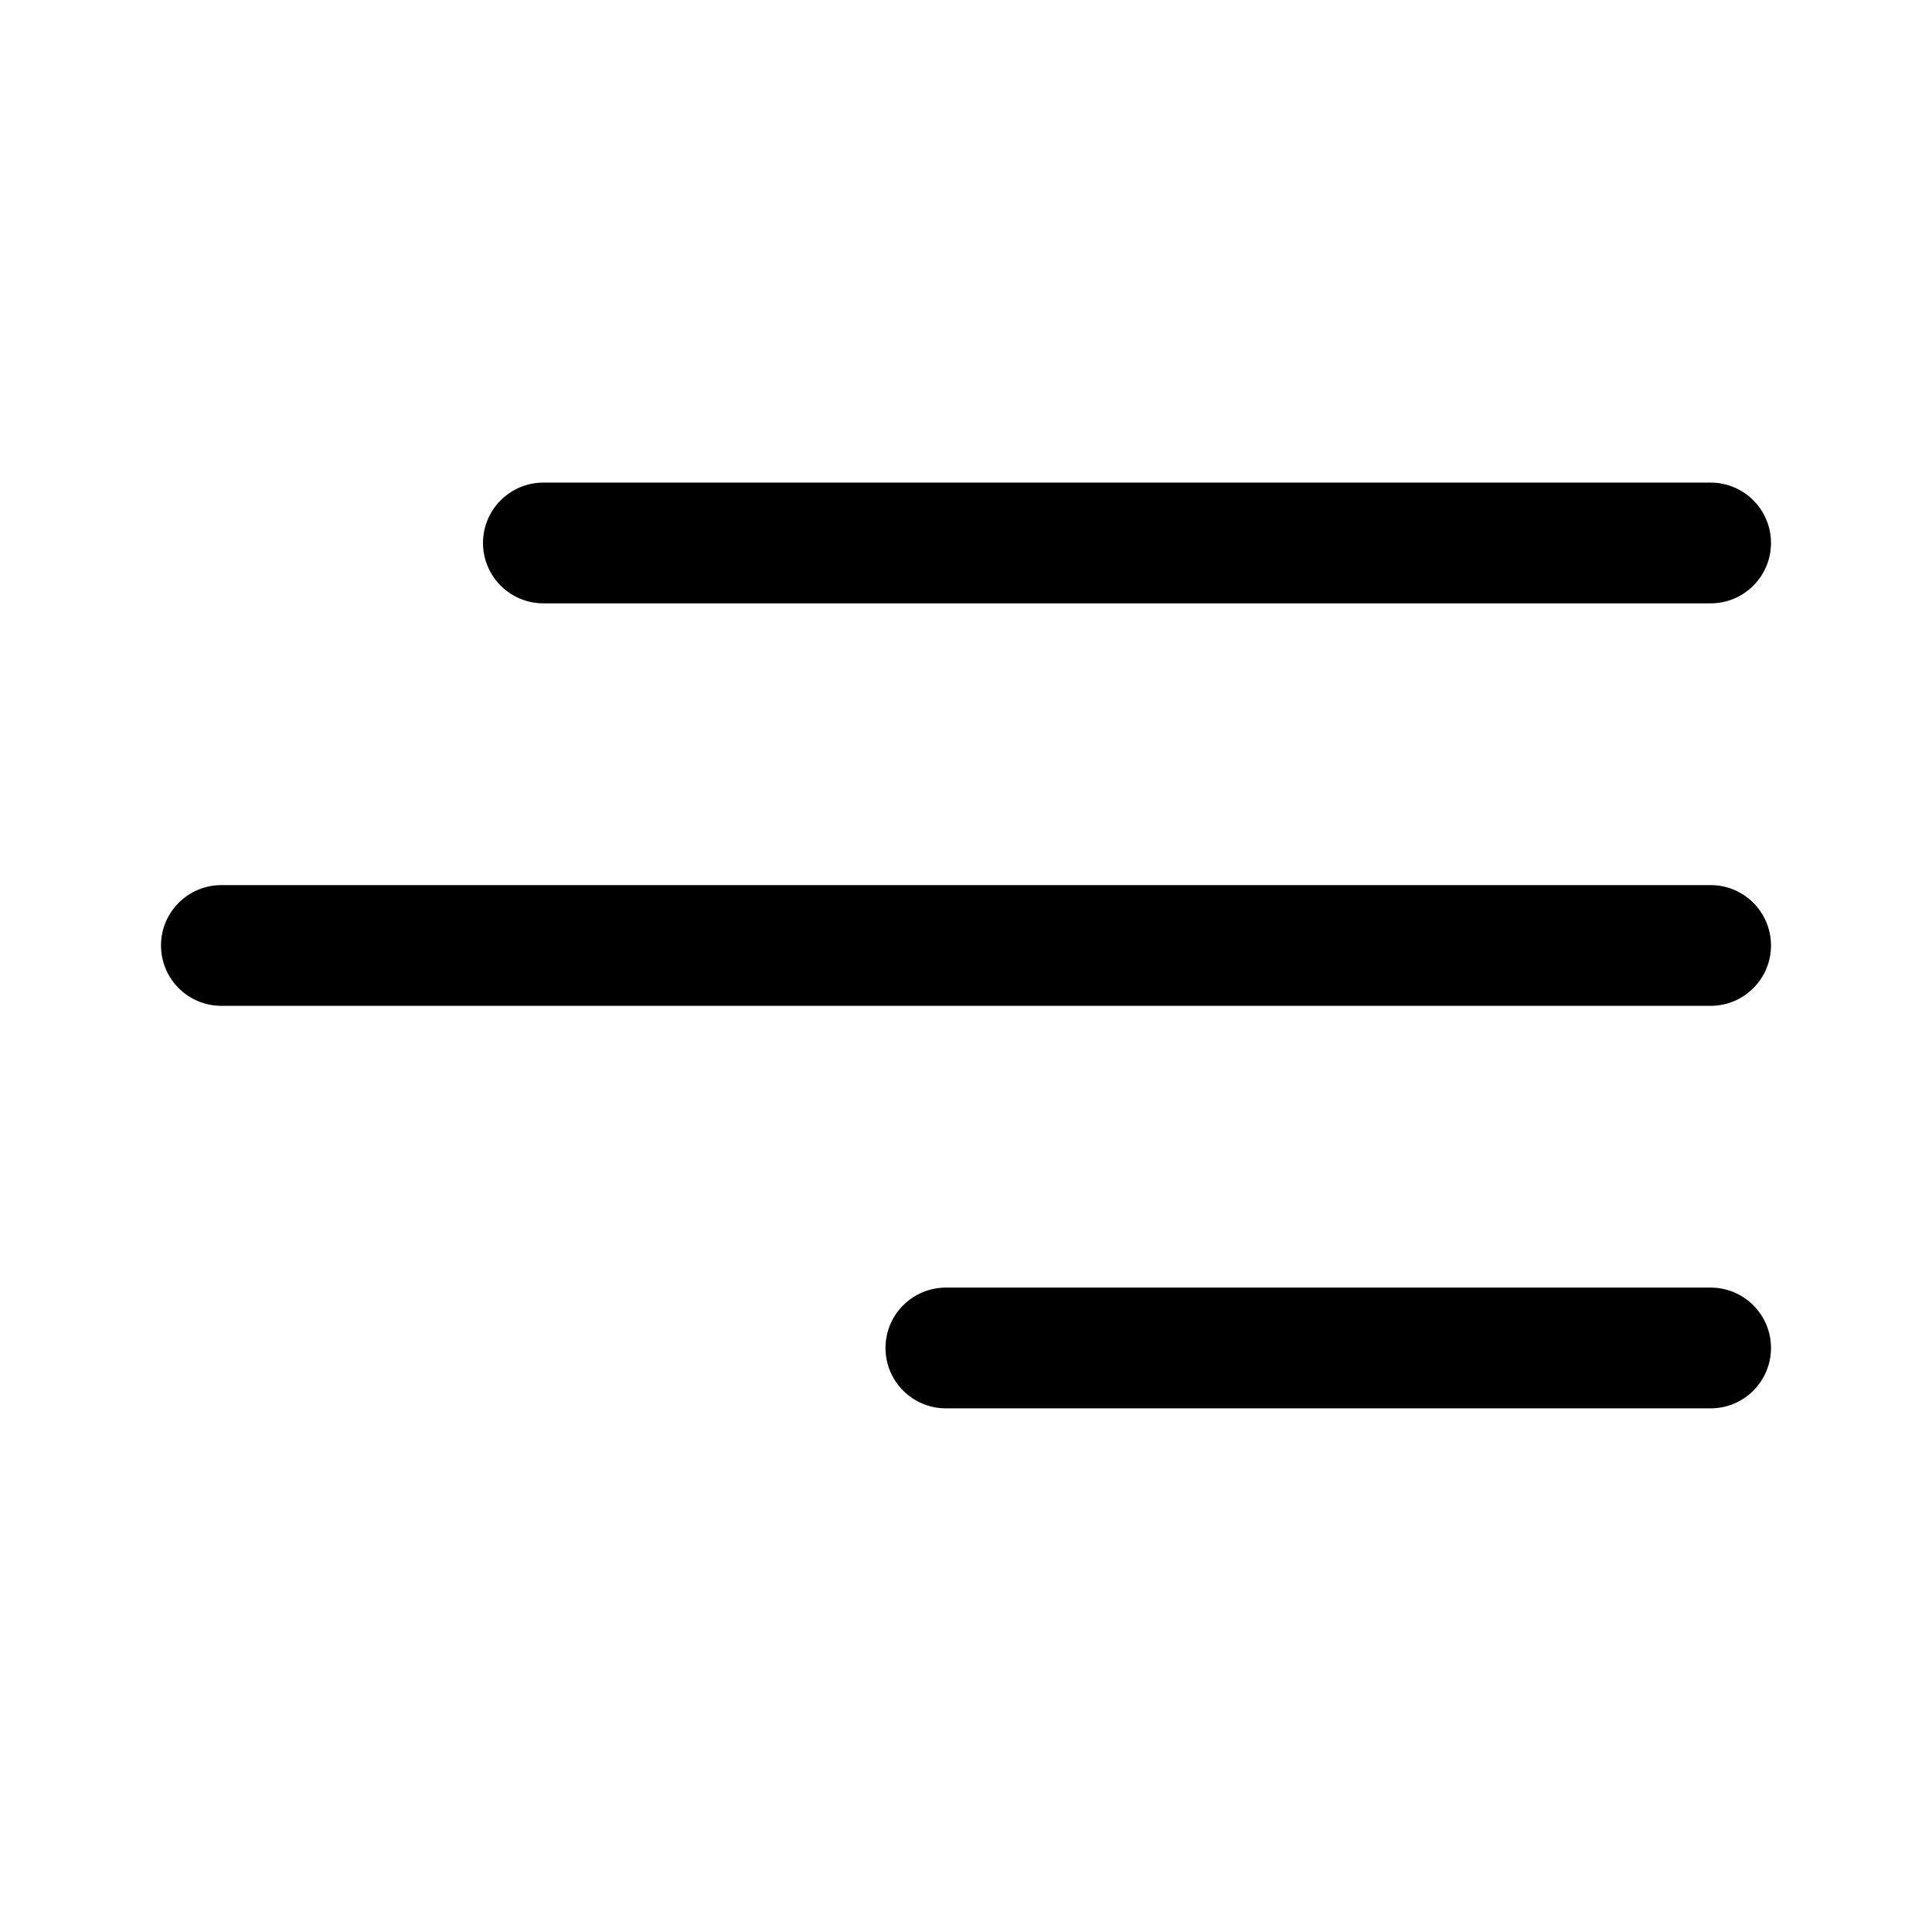
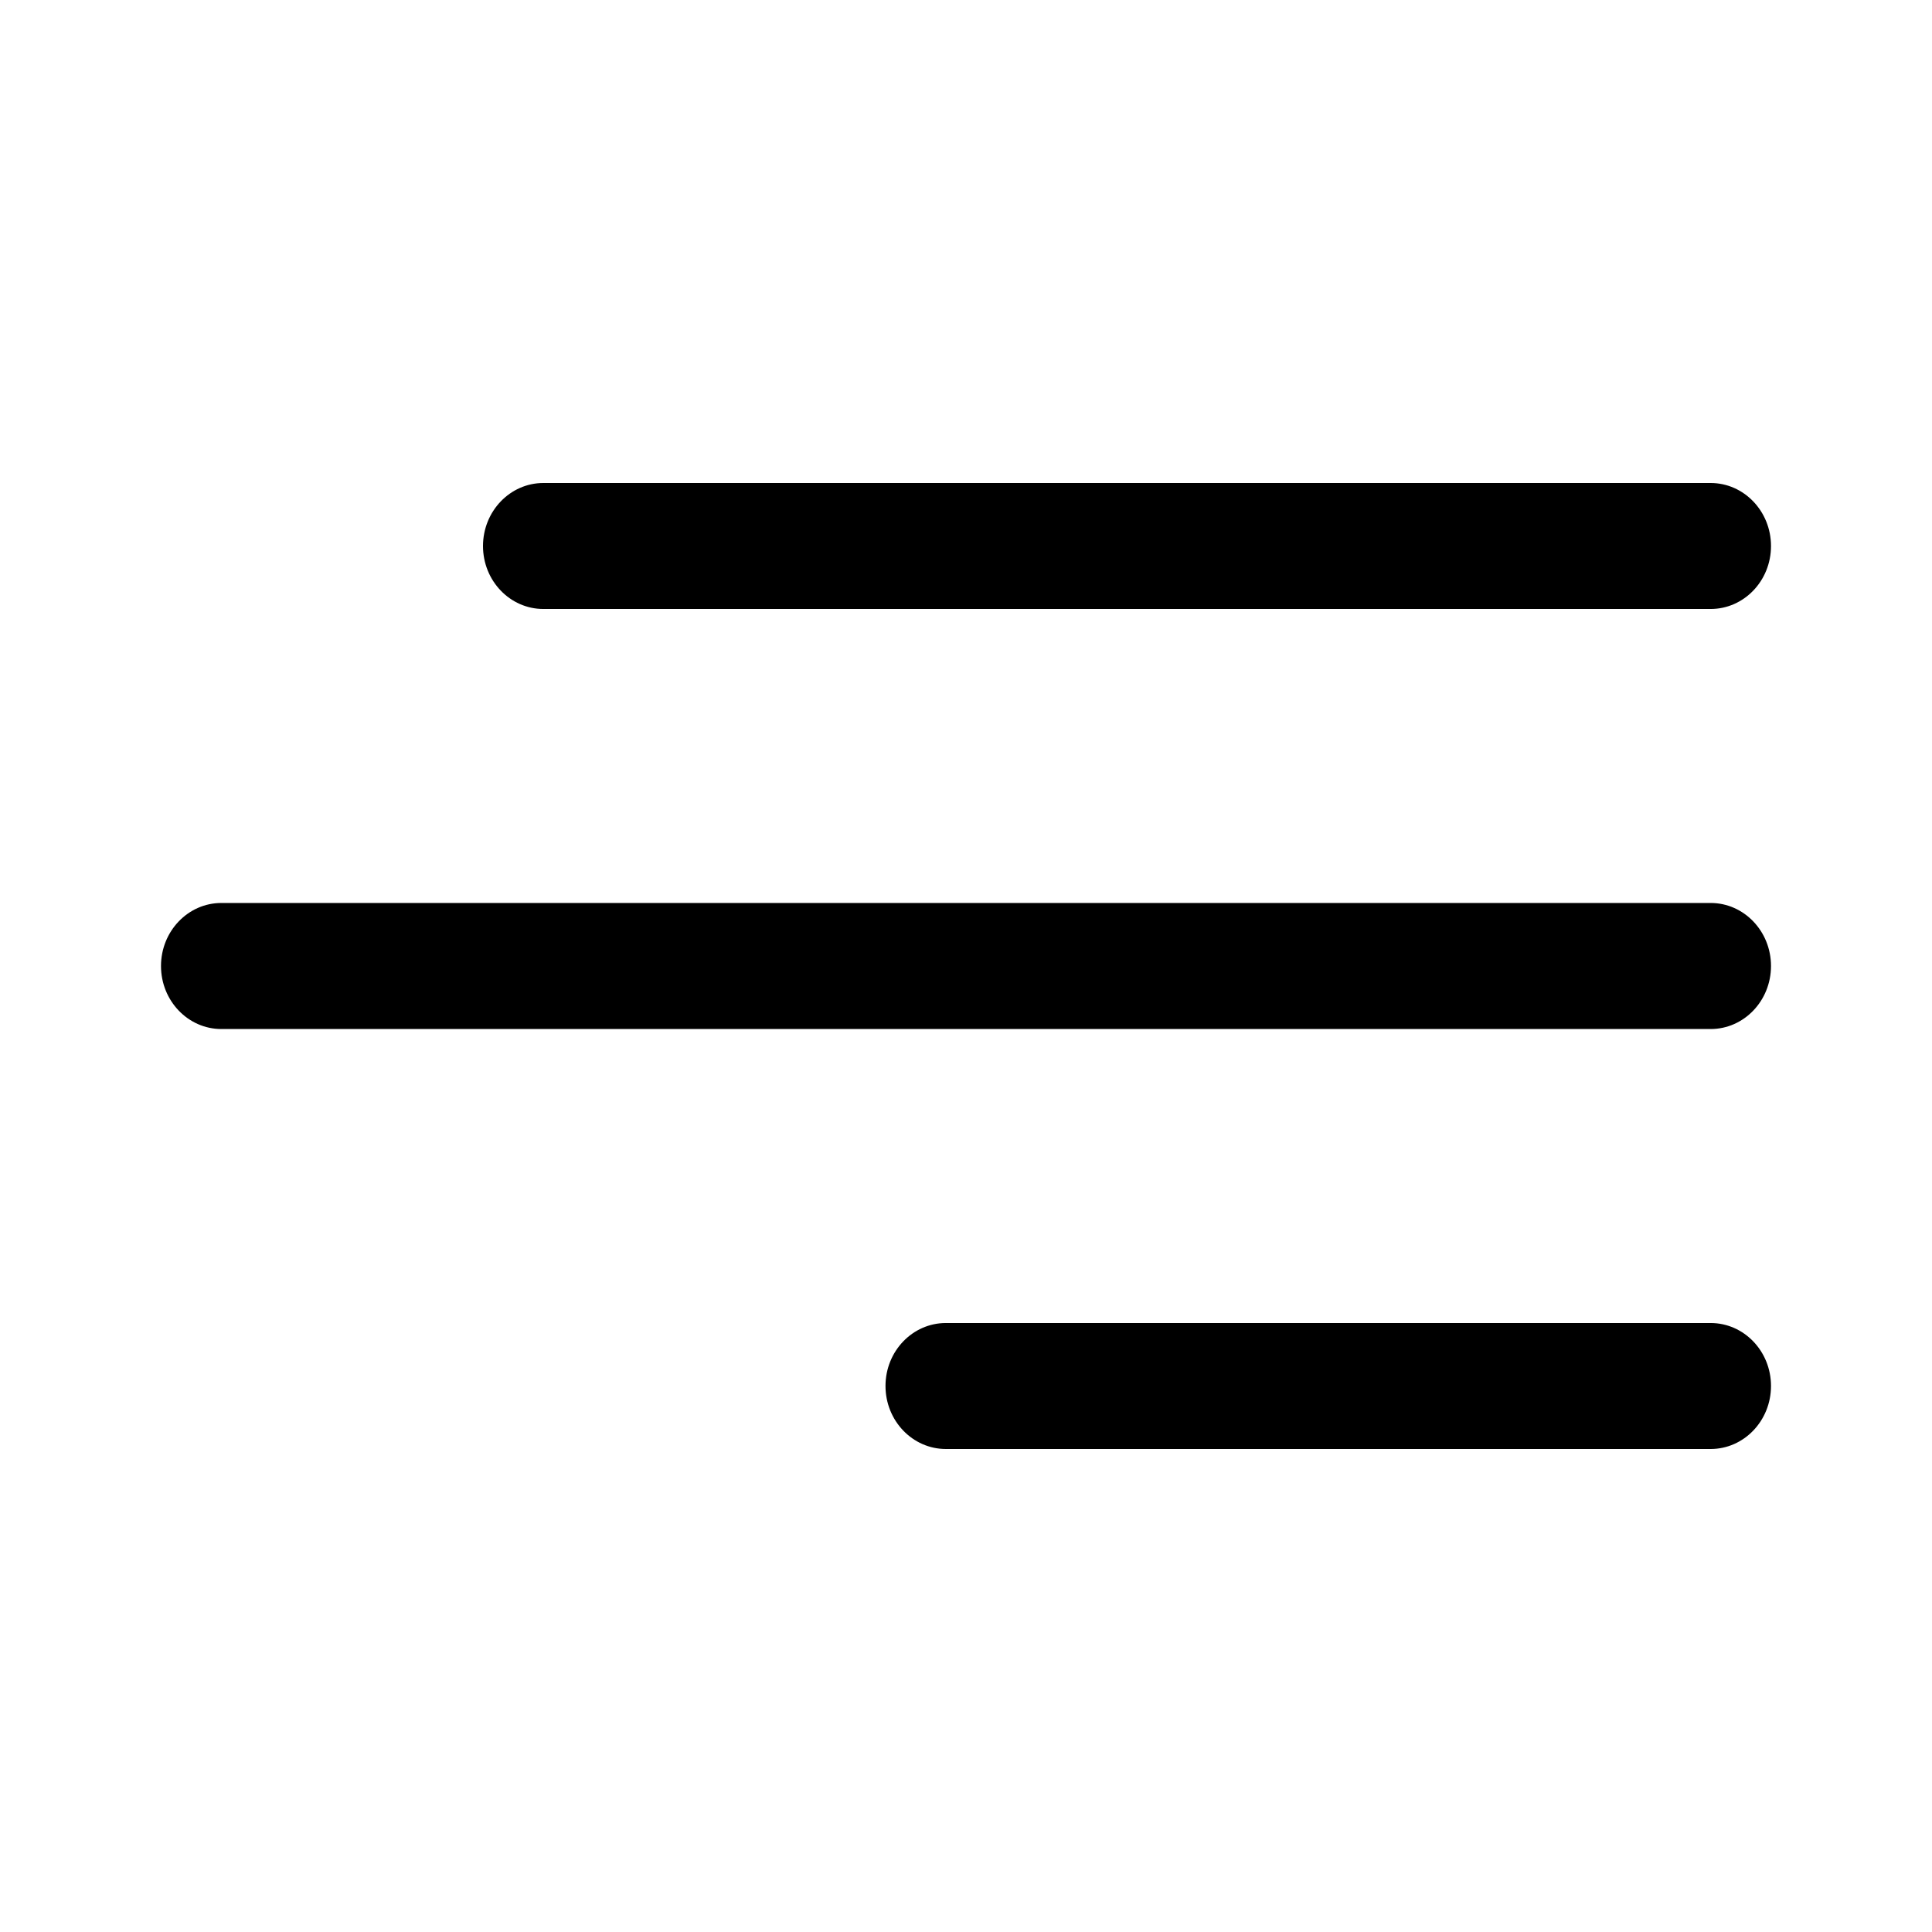
- <svg xmlns="http://www.w3.org/2000/svg" clip-rule="evenodd" fill-rule="evenodd" stroke-linejoin="round" stroke-miterlimit="2" viewBox="0 0 24 24">
-   <path d="m11 16.745c0-.414.336-.75.75-.75h9.5c.414 0 .75.336.75.75s-.336.75-.75.75h-9.5c-.414 0-.75-.336-.75-.75zm-9-5c0-.414.336-.75.75-.75h18.5c.414 0 .75.336.75.75s-.336.75-.75.75h-18.5c-.414 0-.75-.336-.75-.75zm4-5c0-.414.336-.75.75-.75h14.5c.414 0 .75.336.75.75s-.336.75-.75.75h-14.5c-.414 0-.75-.336-.75-.75z" fill-rule="nonzero" />
+ <svg xmlns="http://www.w3.org/2000/svg" width="24" height="24" viewBox="0 0 24 24" fill="none">
+   <path d="M11 17.217C11 16.785 11.336 16.435 11.75 16.435H21.25C21.664 16.435 22 16.785 22 17.217C22 17.649 21.664 18 21.25 18H11.75C11.336 18 11 17.649 11 17.217ZM2 12C2 11.568 2.336 11.217 2.75 11.217H21.25C21.664 11.217 22 11.568 22 12C22 12.432 21.664 12.783 21.25 12.783H2.75C2.336 12.783 2 12.432 2 12ZM6 6.783C6 6.351 6.336 6 6.75 6H21.25C21.664 6 22 6.351 22 6.783C22 7.215 21.664 7.565 21.25 7.565H6.75C6.336 7.565 6 7.215 6 6.783Z" fill="black" />
</svg>
